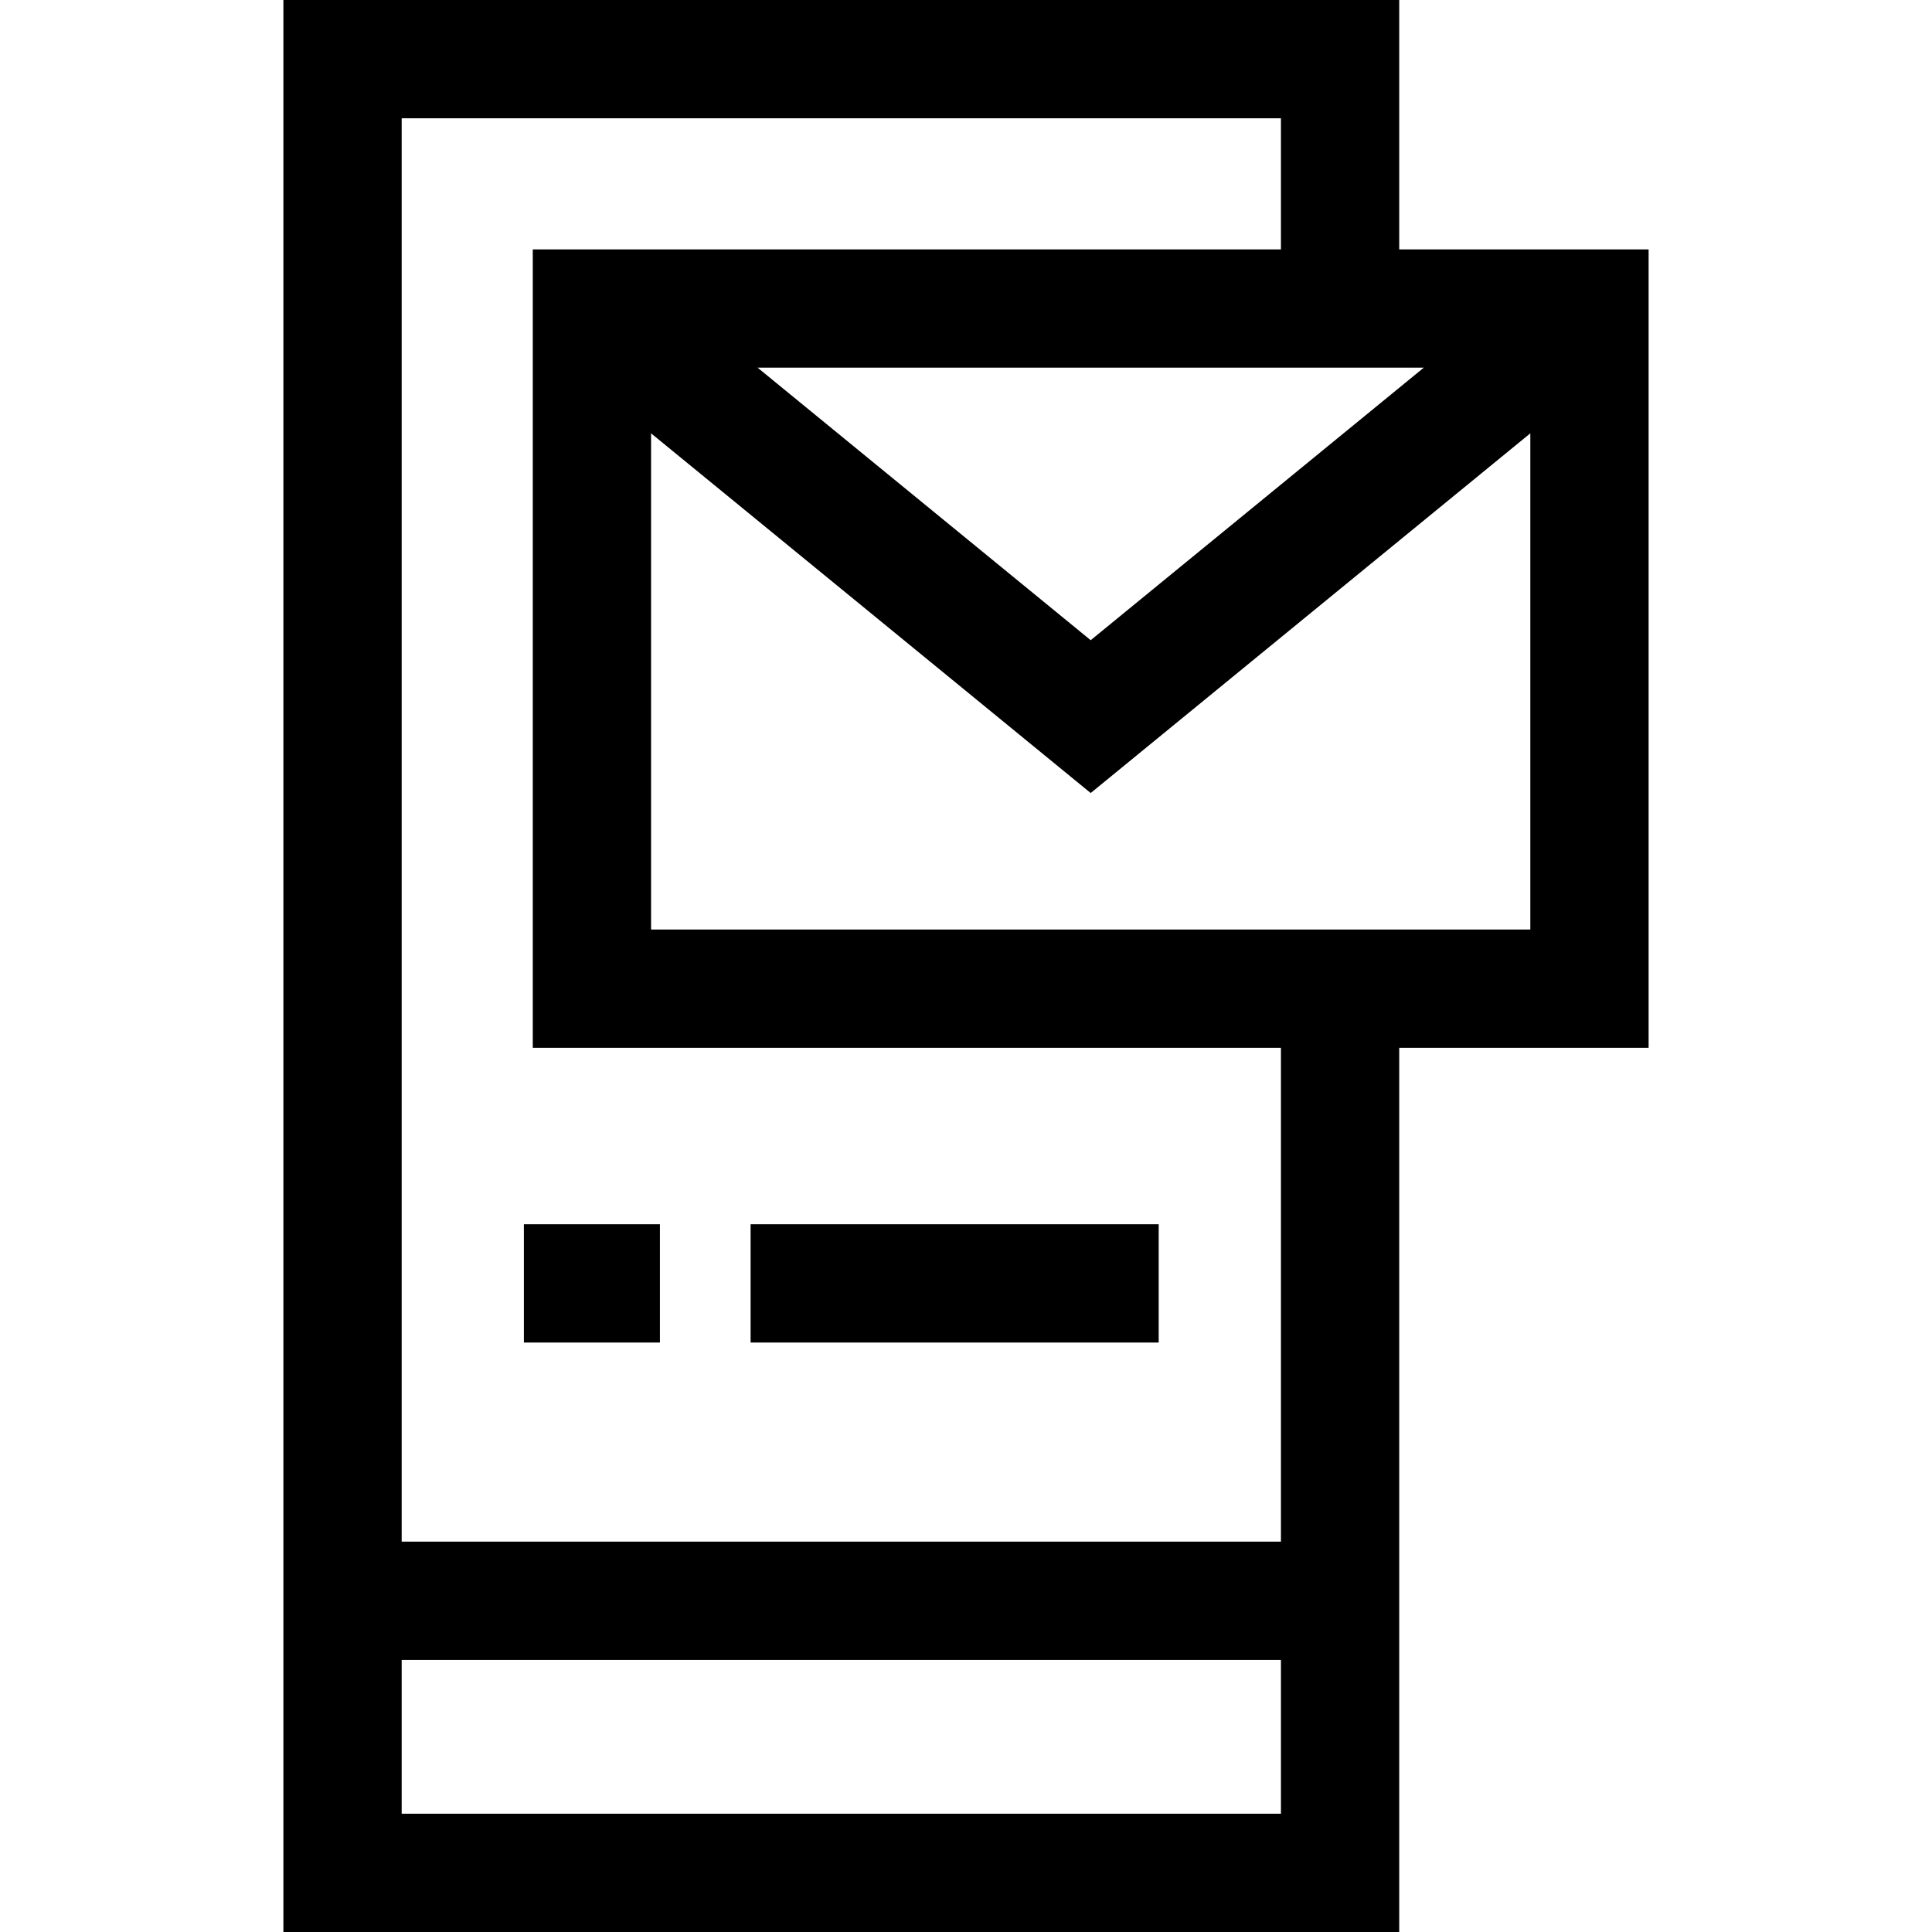
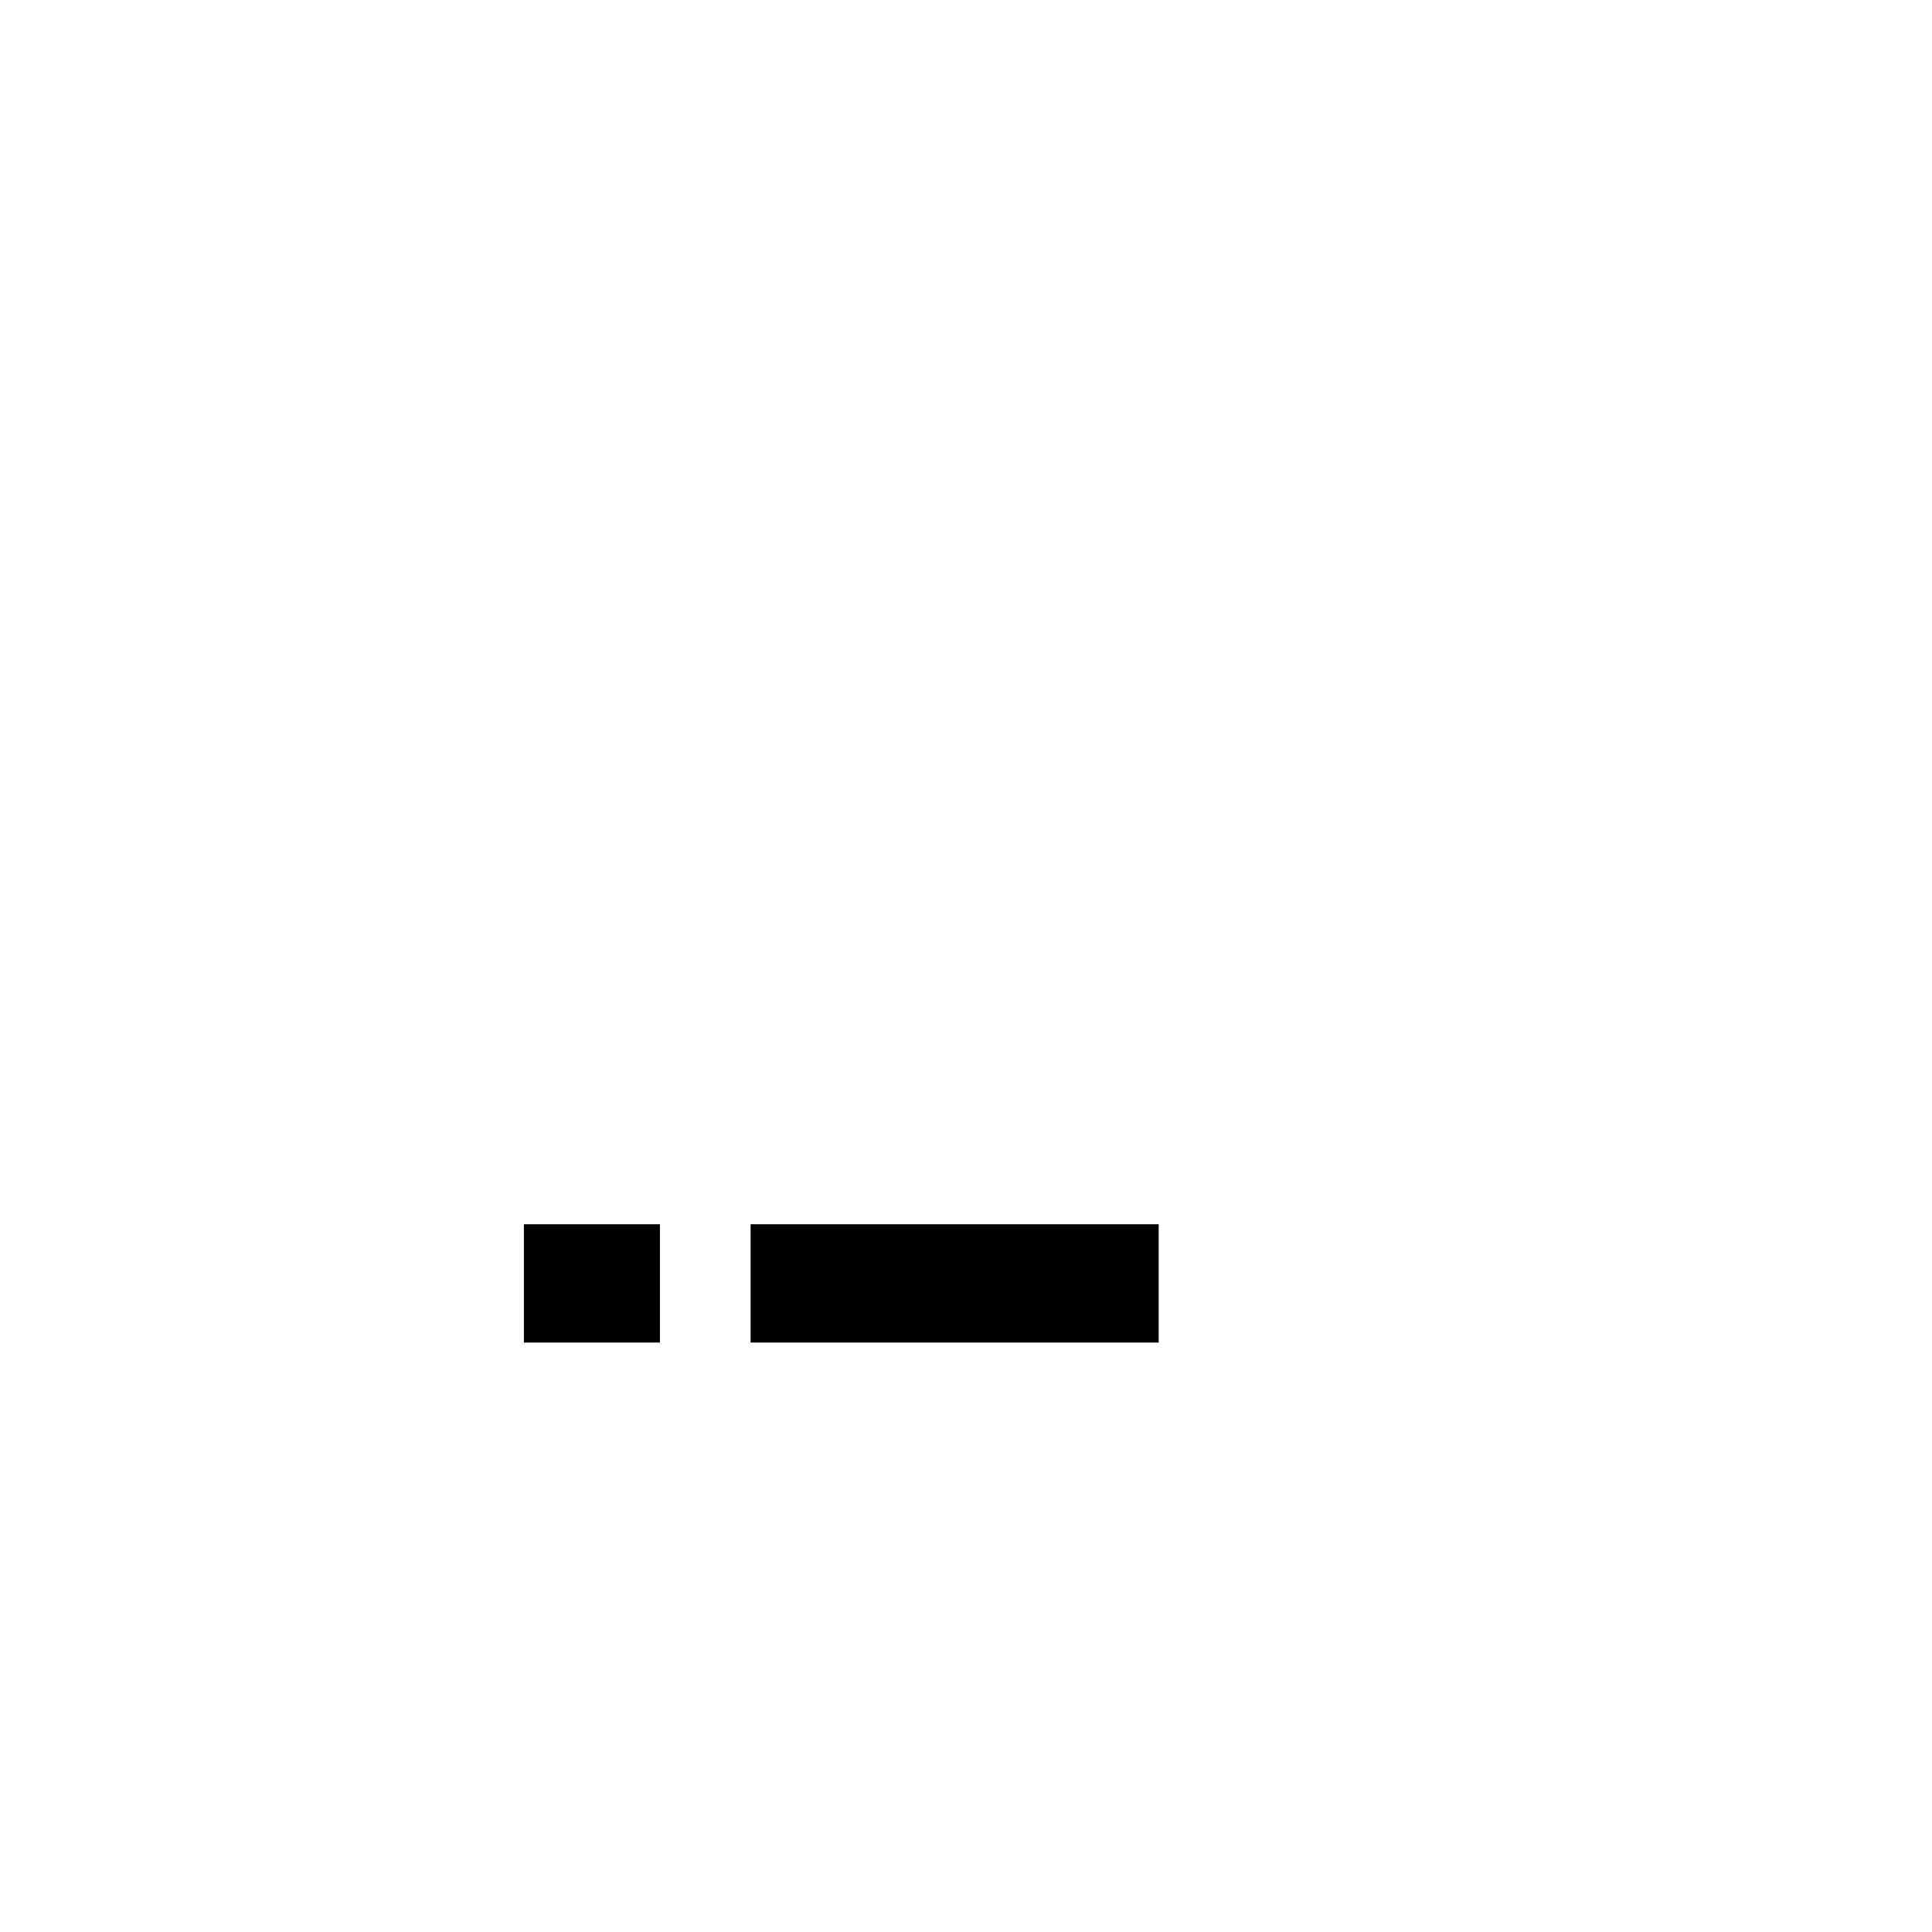
<svg xmlns="http://www.w3.org/2000/svg" version="1.1" id="Layer_1" x="0px" y="0px" viewBox="0 0 512 512" style="enable-background:new 0 0 512 512;" xml:space="preserve">
  <g>
    <g>
-       <path d="M370.808,66.09V0H75.102v512h295.706V277.682h66.09V66.09H370.808z M377.317,97.436l-88.272,72.222l-88.272-72.222    H377.317z M339.461,480.653H106.449v-40.751h233.012V480.653z M339.461,408.555H106.449V31.347h233.012V66.09H141.192v211.592    h198.269V408.555z M405.551,246.334H172.539v0V114.837l116.506,95.323l116.506-95.323V246.334z" />
+       <path style="stroke-linecap: round; stroke-linejoin: round; stroke-dasharray: 5113.816; stroke-dashoffset: 5113.816;" fill="none" stroke="#000000" stroke-width="6" d="M370.808,66.09V0H75.102v512h295.706V277.682h66.09V66.09H370.808z M377.317,97.436l-88.272,72.222l-88.272-72.222    H377.317z M339.461,480.653H106.449v-40.751h233.012V480.653z M339.461,408.555H106.449V31.347h233.012V66.09H141.192v211.592    h198.269V408.555z M405.551,246.334H172.539v0V114.837l116.506,95.323l116.506-95.323V246.334z" />
    </g>
  </g>
  <g>
    <g>
      <rect x="138.836" y="324.441" width="36.049" height="31.347" />
    </g>
  </g>
  <g>
    <g>
      <rect x="198.917" y="324.441" width="108.147" height="31.347" />
    </g>
  </g>
  <g>
</g>
  <g>
</g>
  <g>
</g>
  <g>
</g>
  <g>
</g>
  <g>
</g>
  <g>
</g>
  <g>
</g>
  <g>
</g>
  <g>
</g>
  <g>
</g>
  <g>
</g>
  <g>
</g>
  <g>
</g>
  <g>
</g>
</svg>
